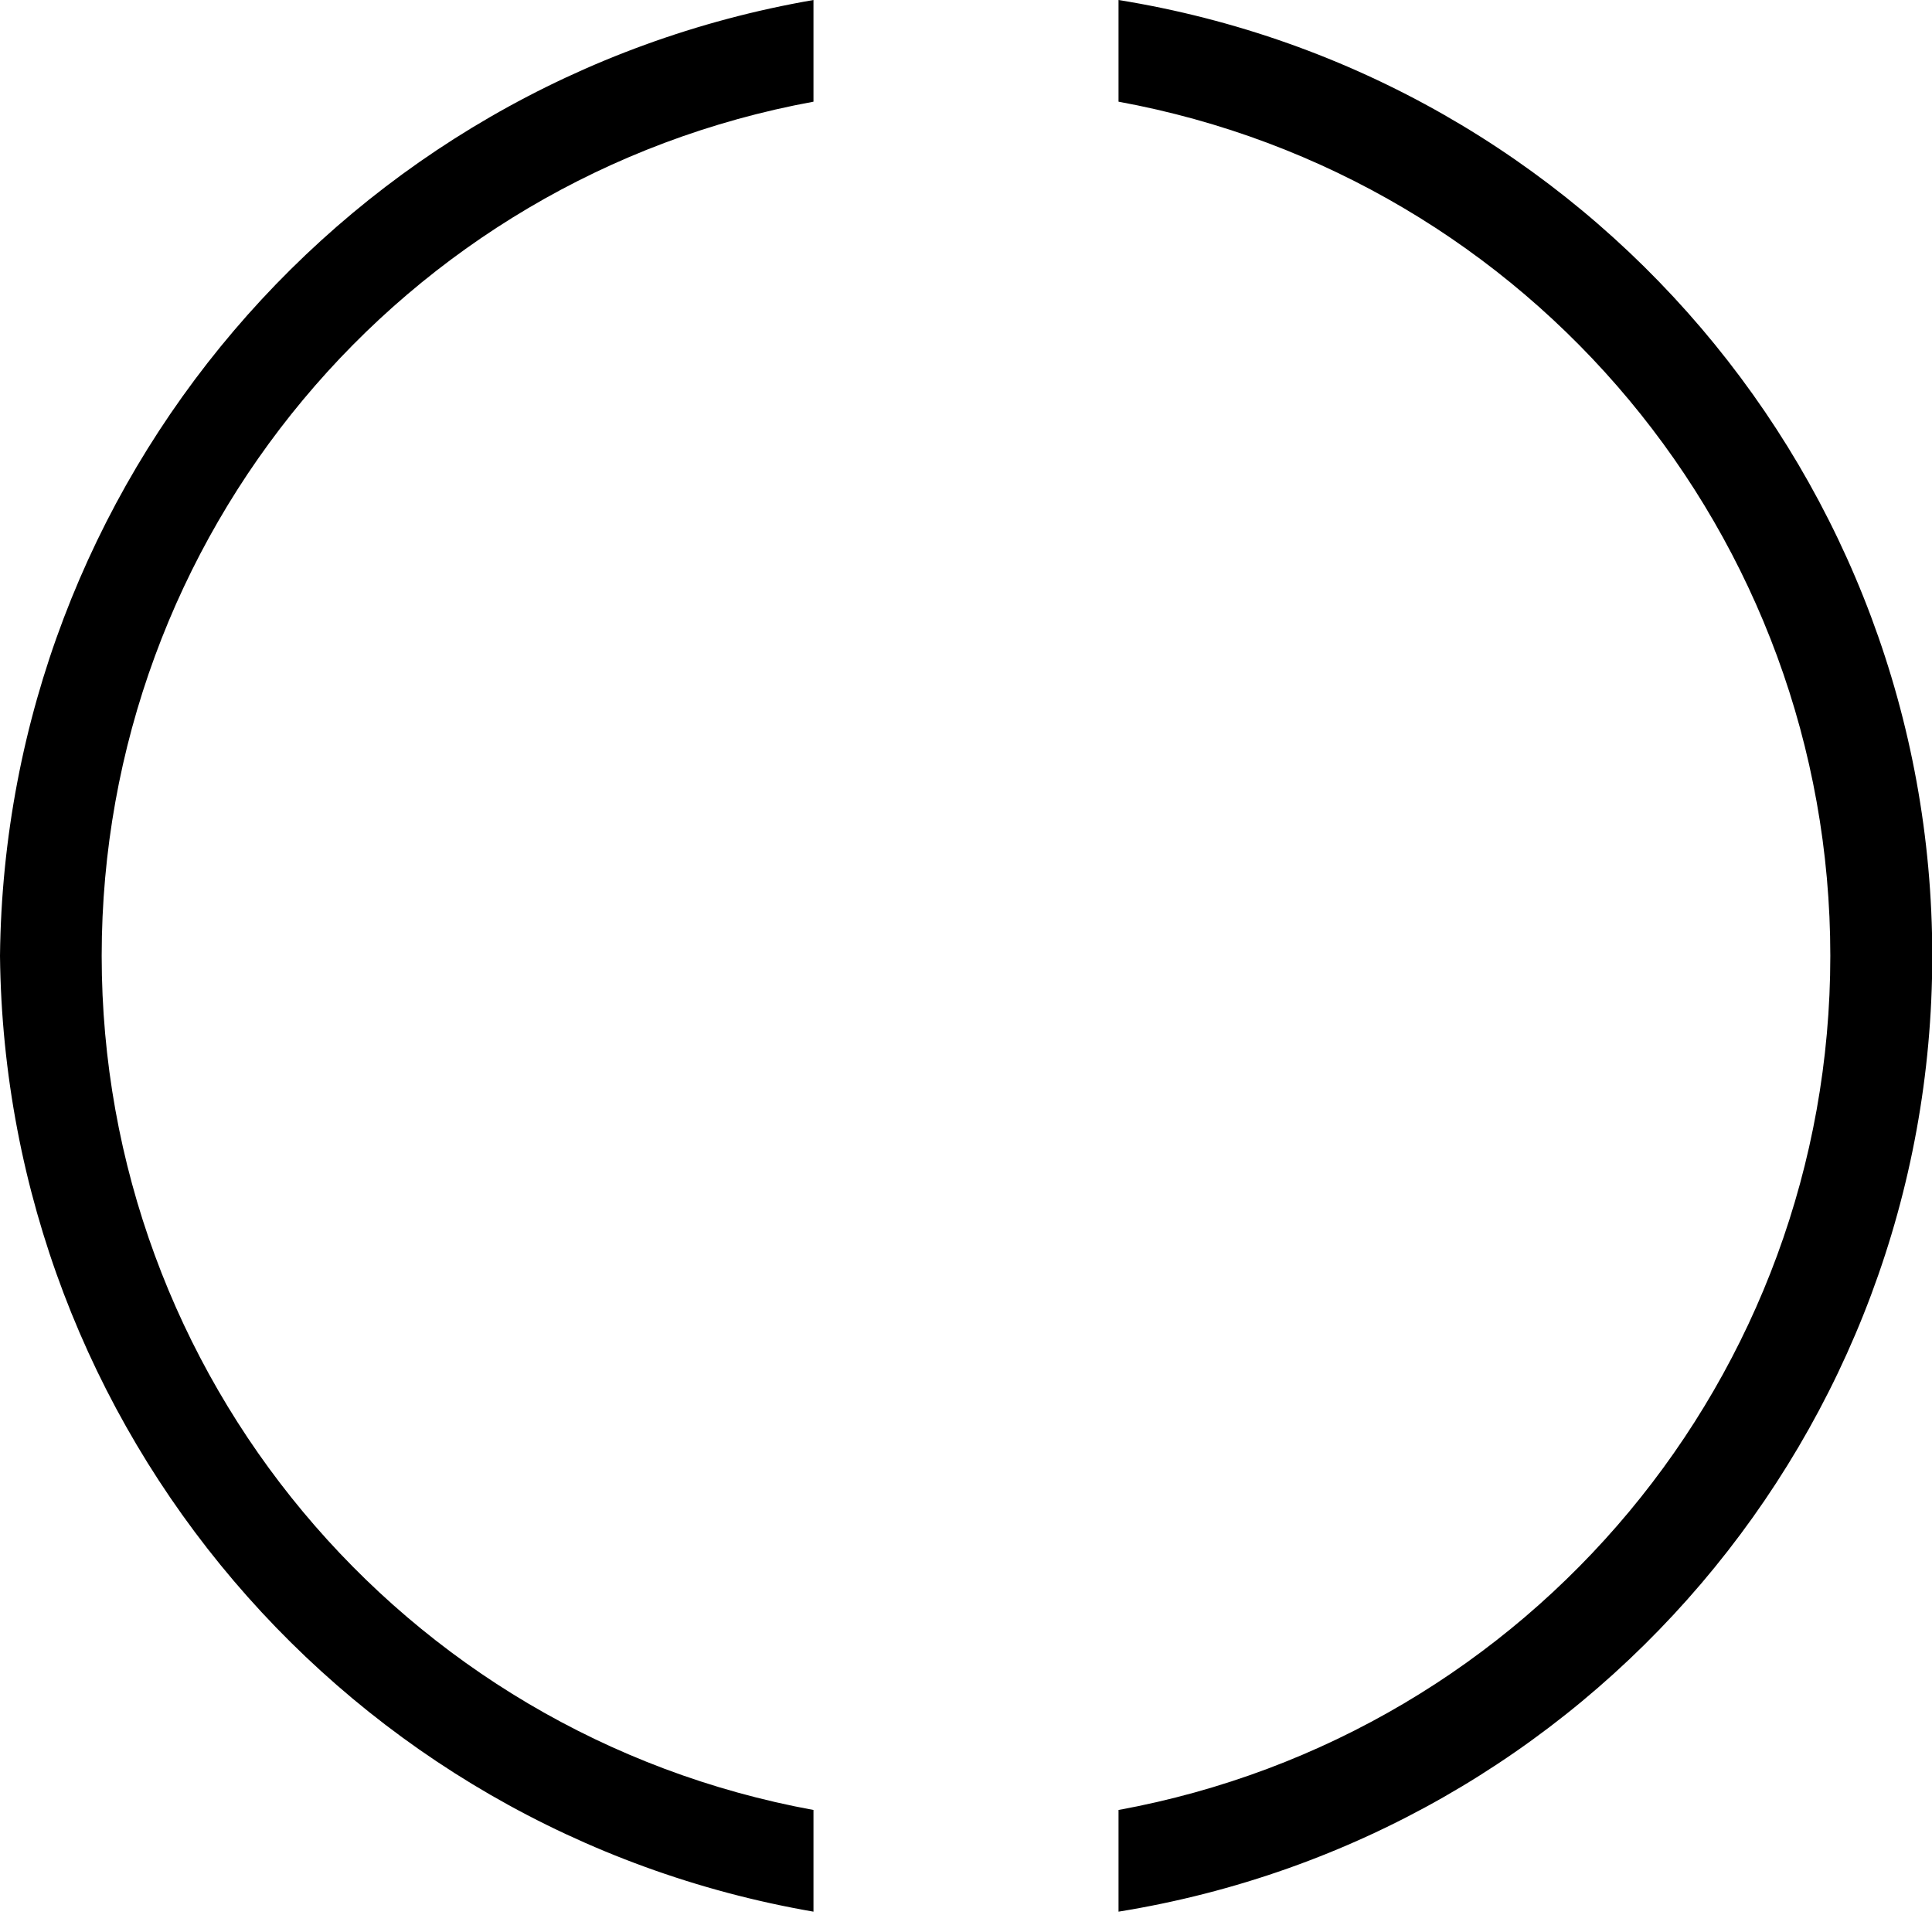
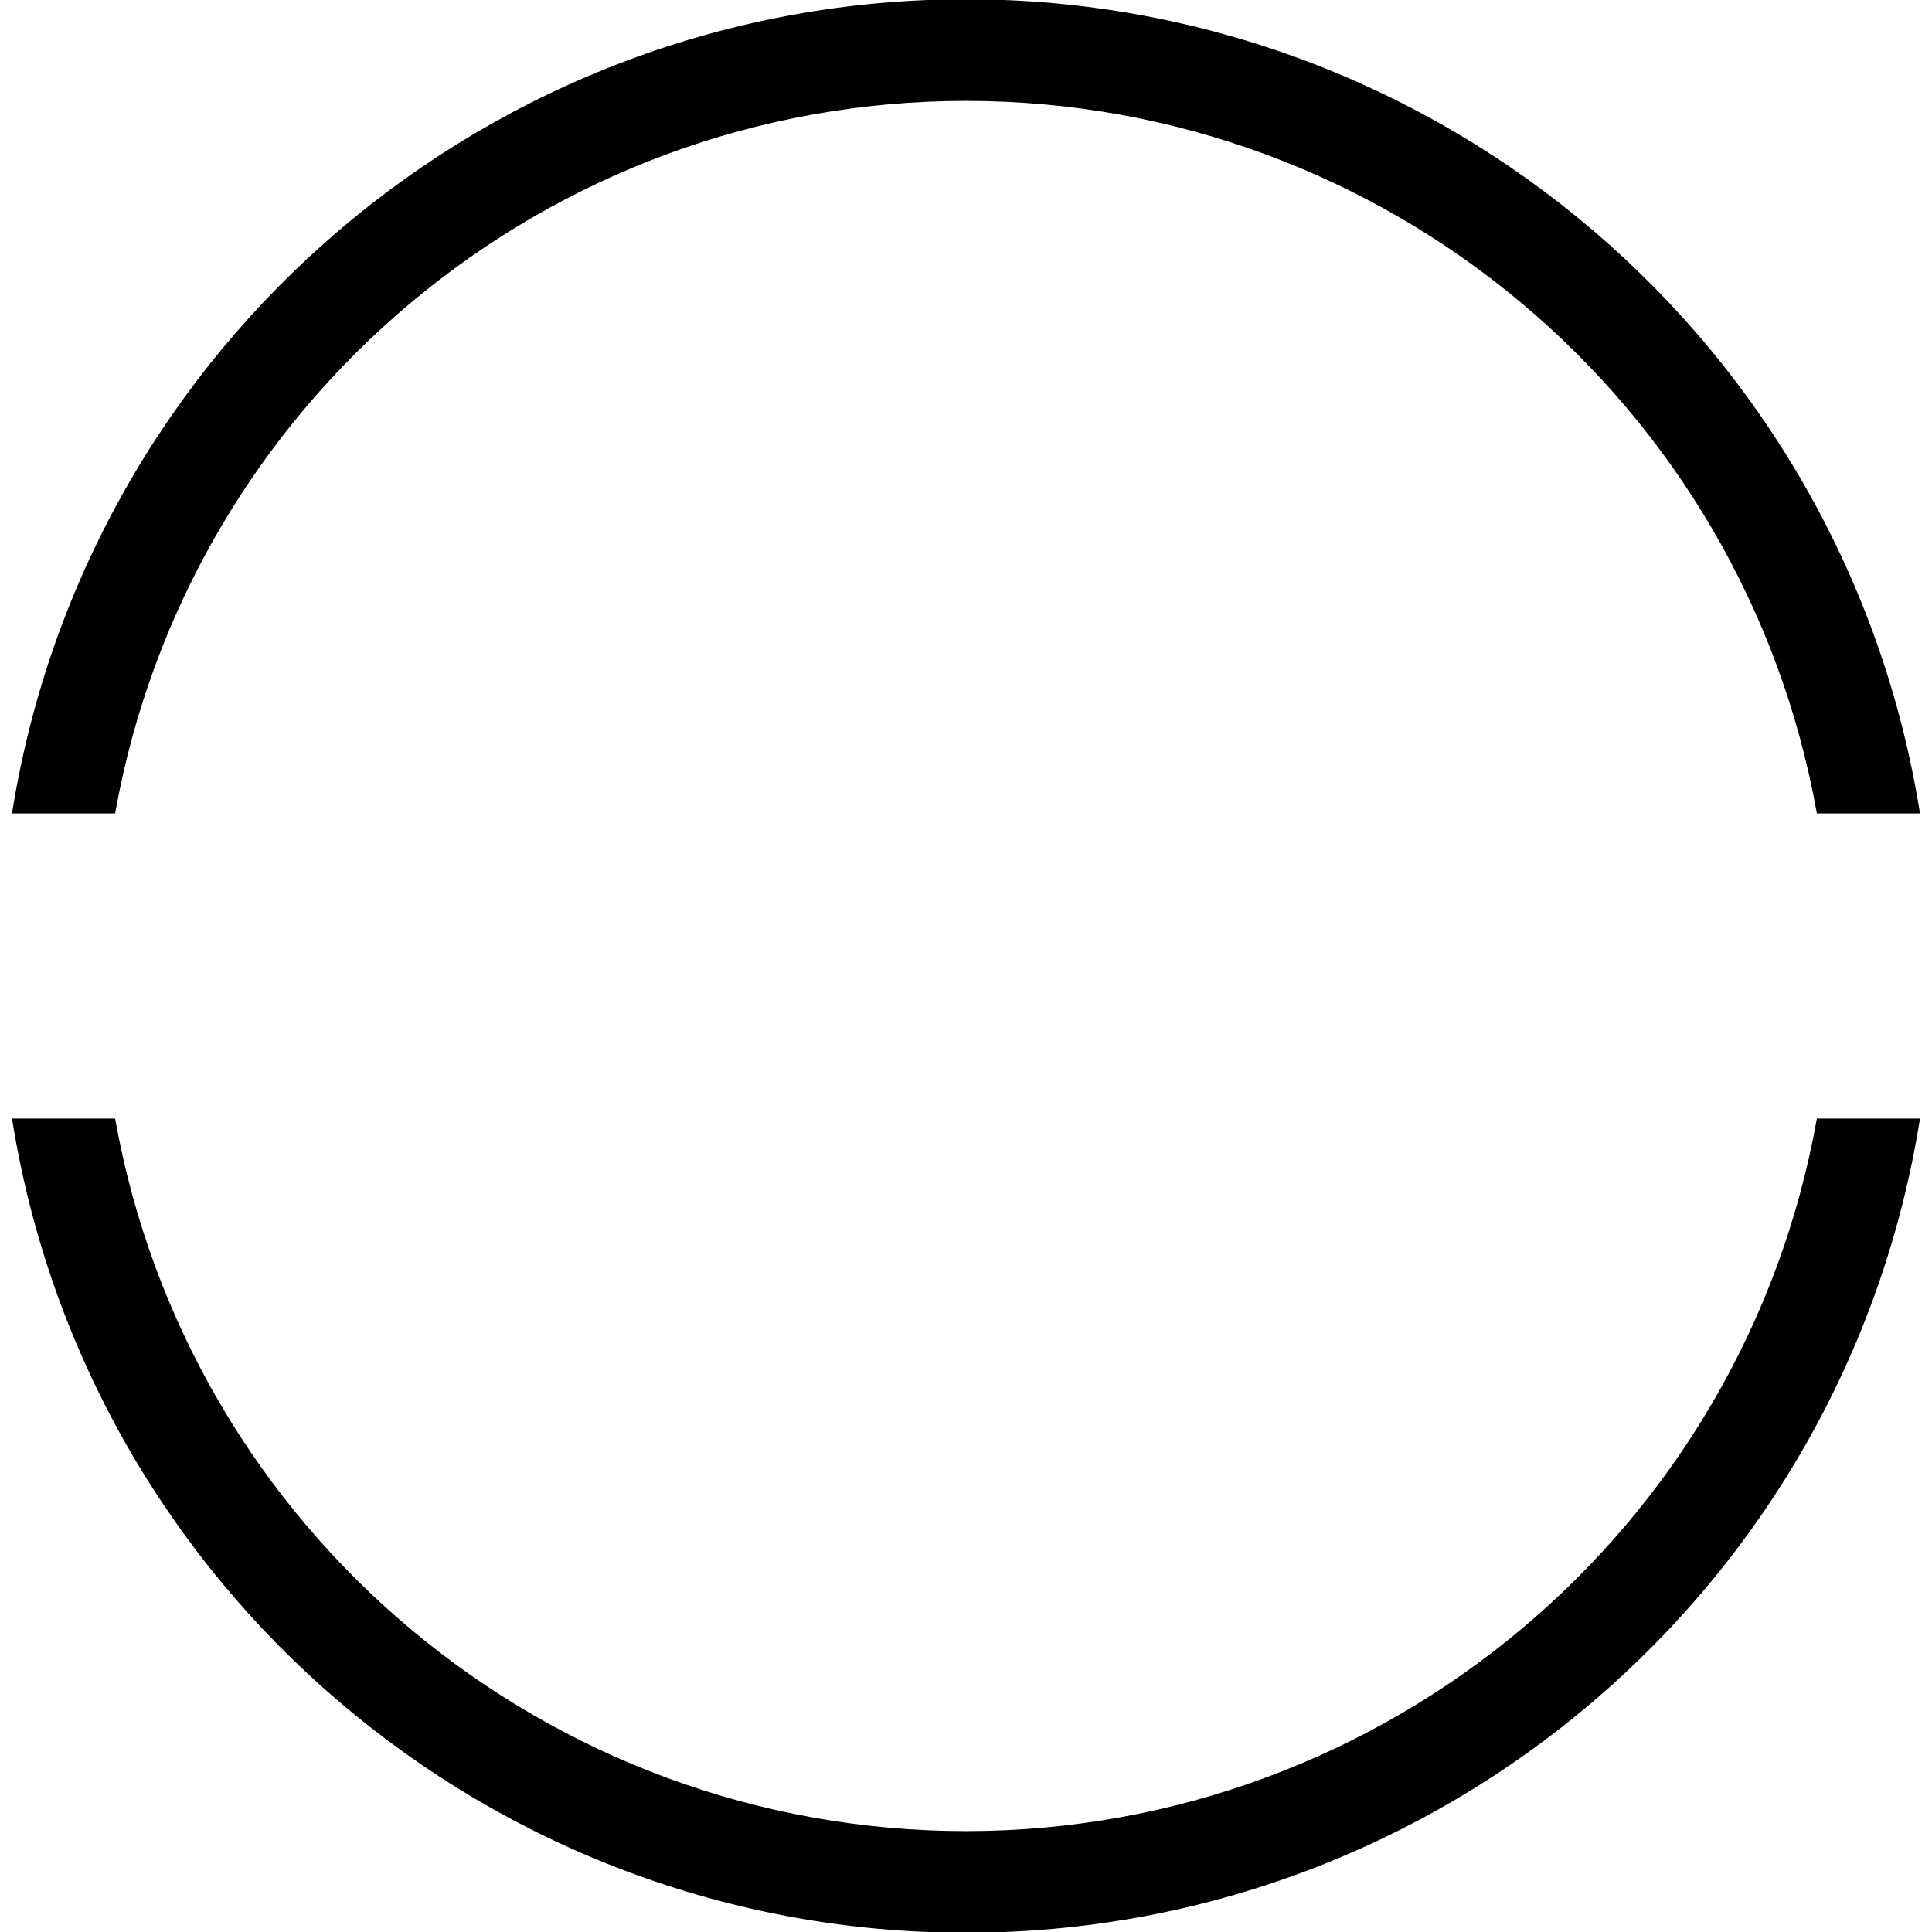
<svg xmlns="http://www.w3.org/2000/svg" viewBox="0 0 19 19">
-   <path d="M0,9.4a9.645,9.645,0,0,0,8,9.4v-1A8.54,8.54,0,0,1,8,1V0A9.645,9.645,0,0,0,0,9.4ZM11,0V1a8.54,8.54,0,0,1,0,16.8v1A9.522,9.522,0,0,0,11,0Z" />
+   <path d="M1.132,8A8.5,8.5,0,0,1,17.868,8h1.014A9.5,9.5,0,0,0,.118,8Z" />
+   <path d="M17.868,11A8.5,8.5,0,0,1,1.132,11H.118a9.5,9.5,0,0,0,18.764,0Z" />
</svg>
